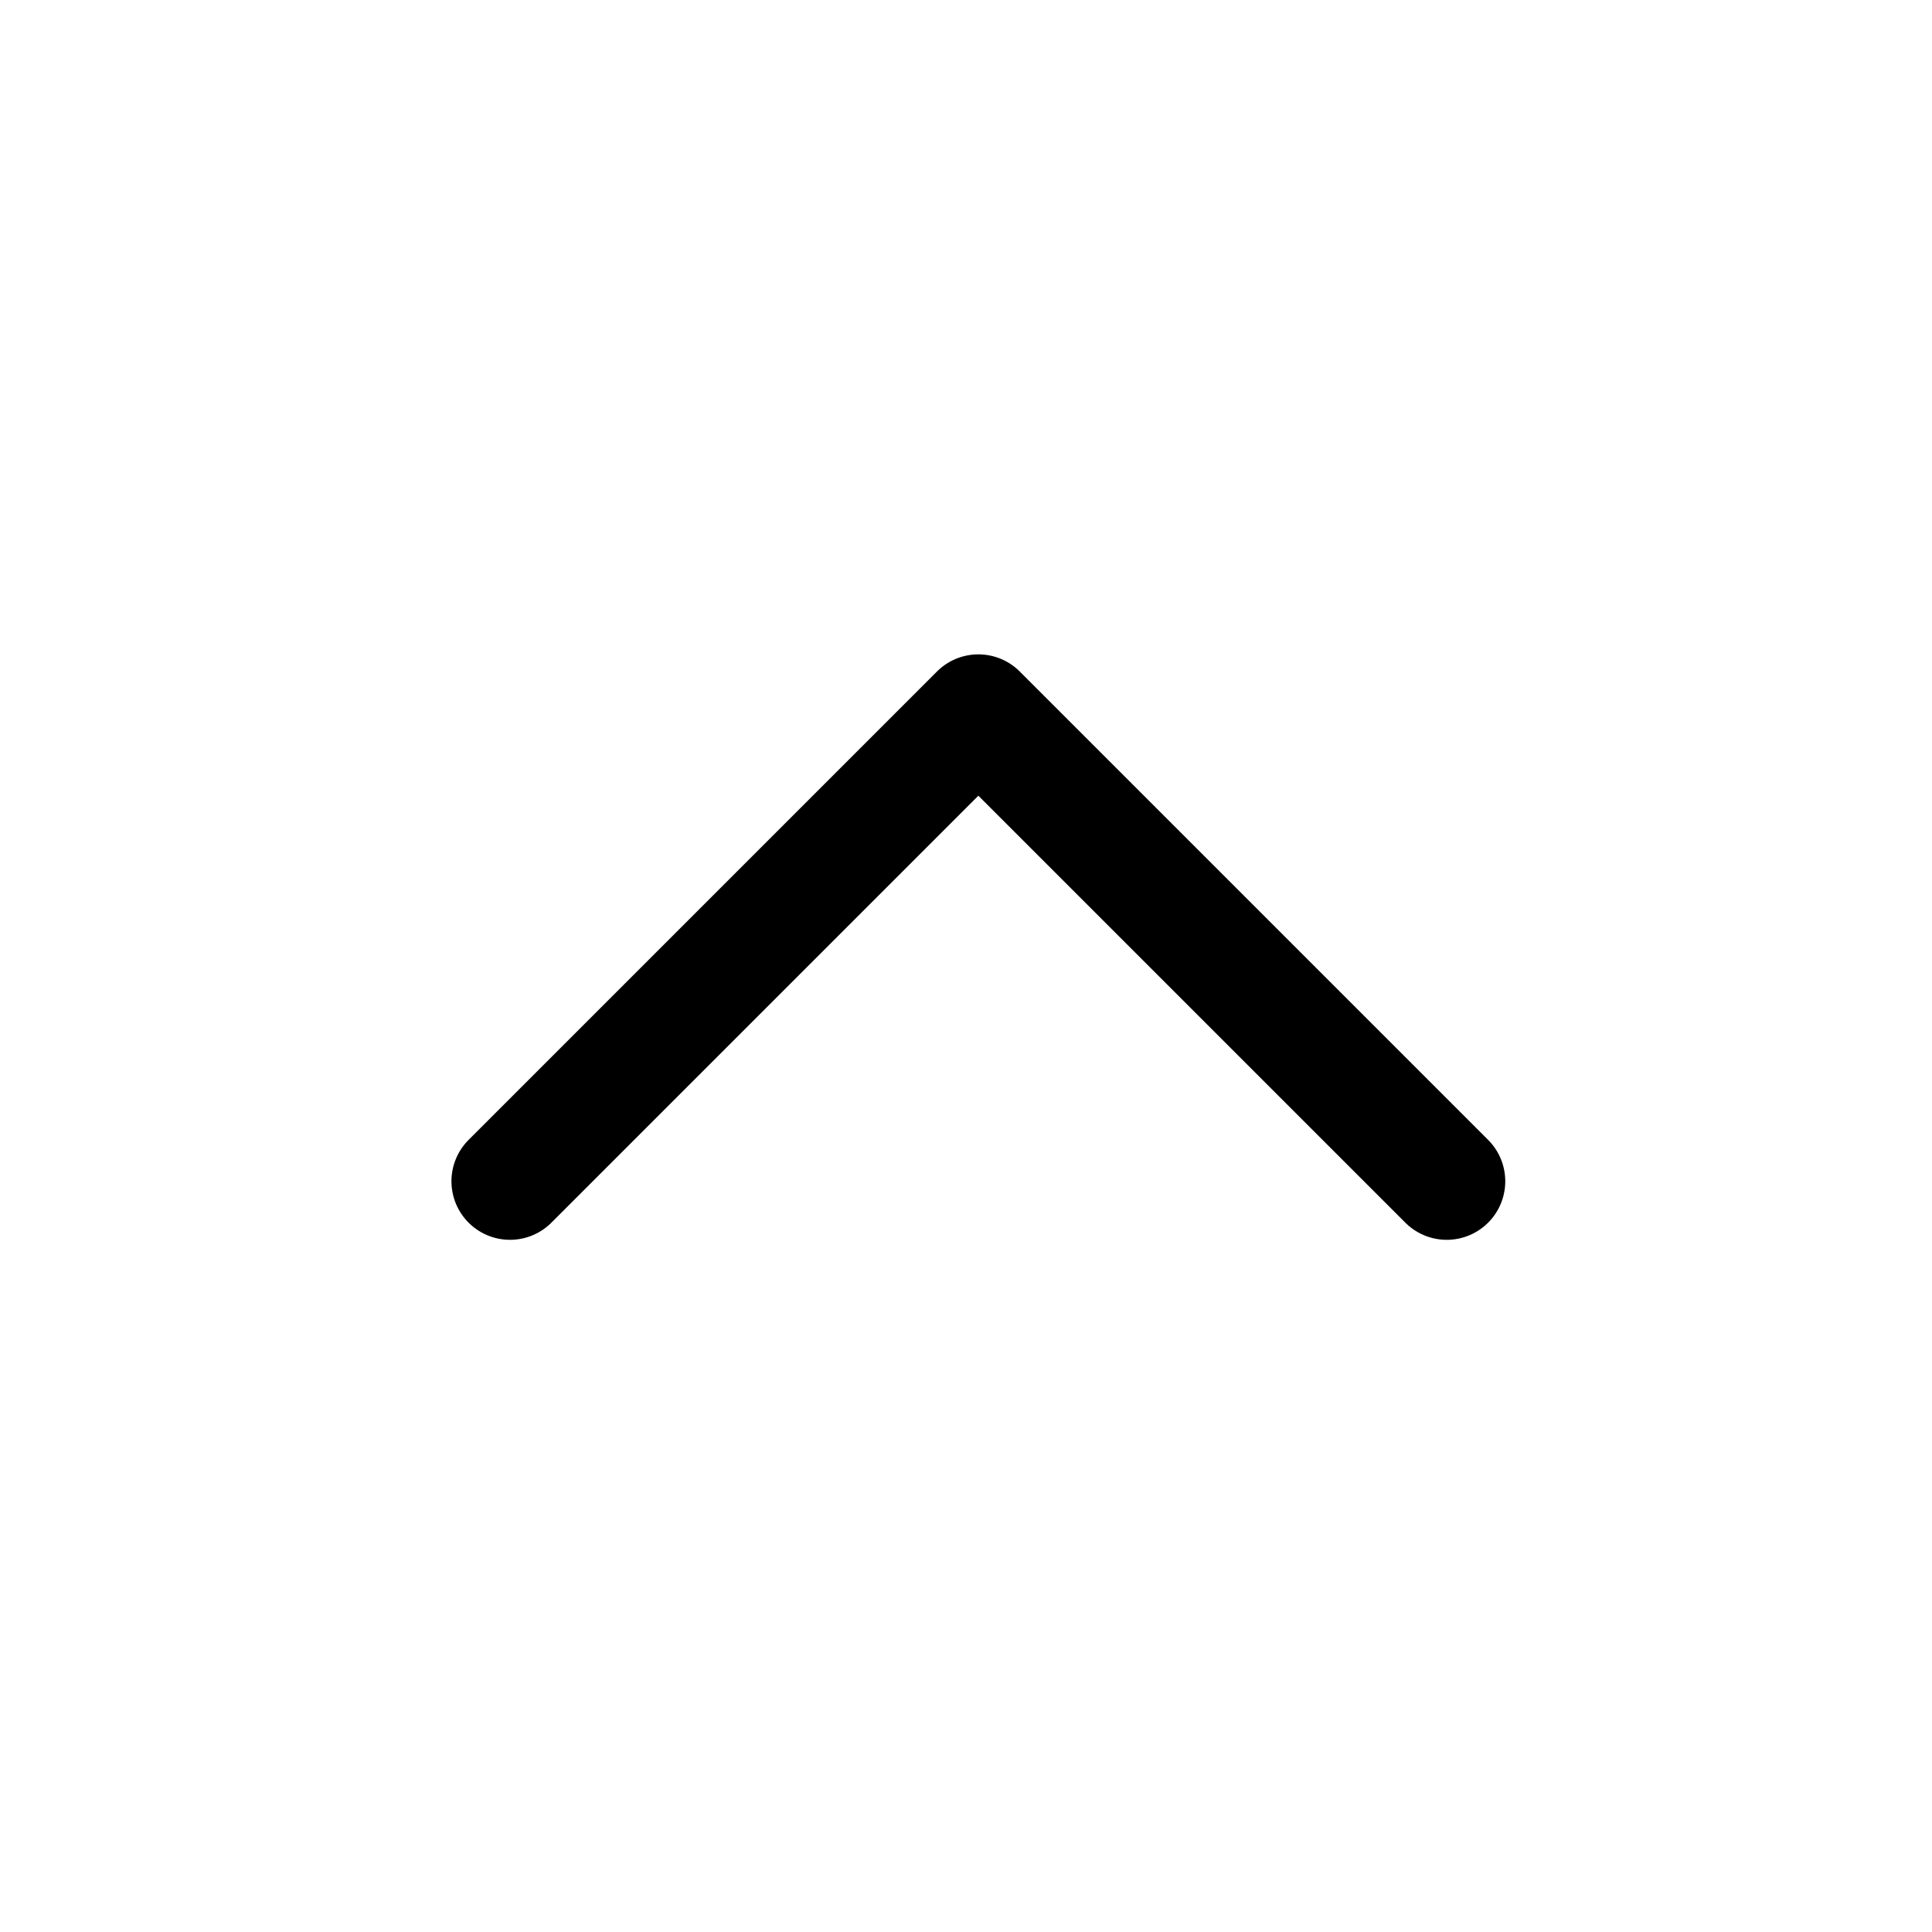
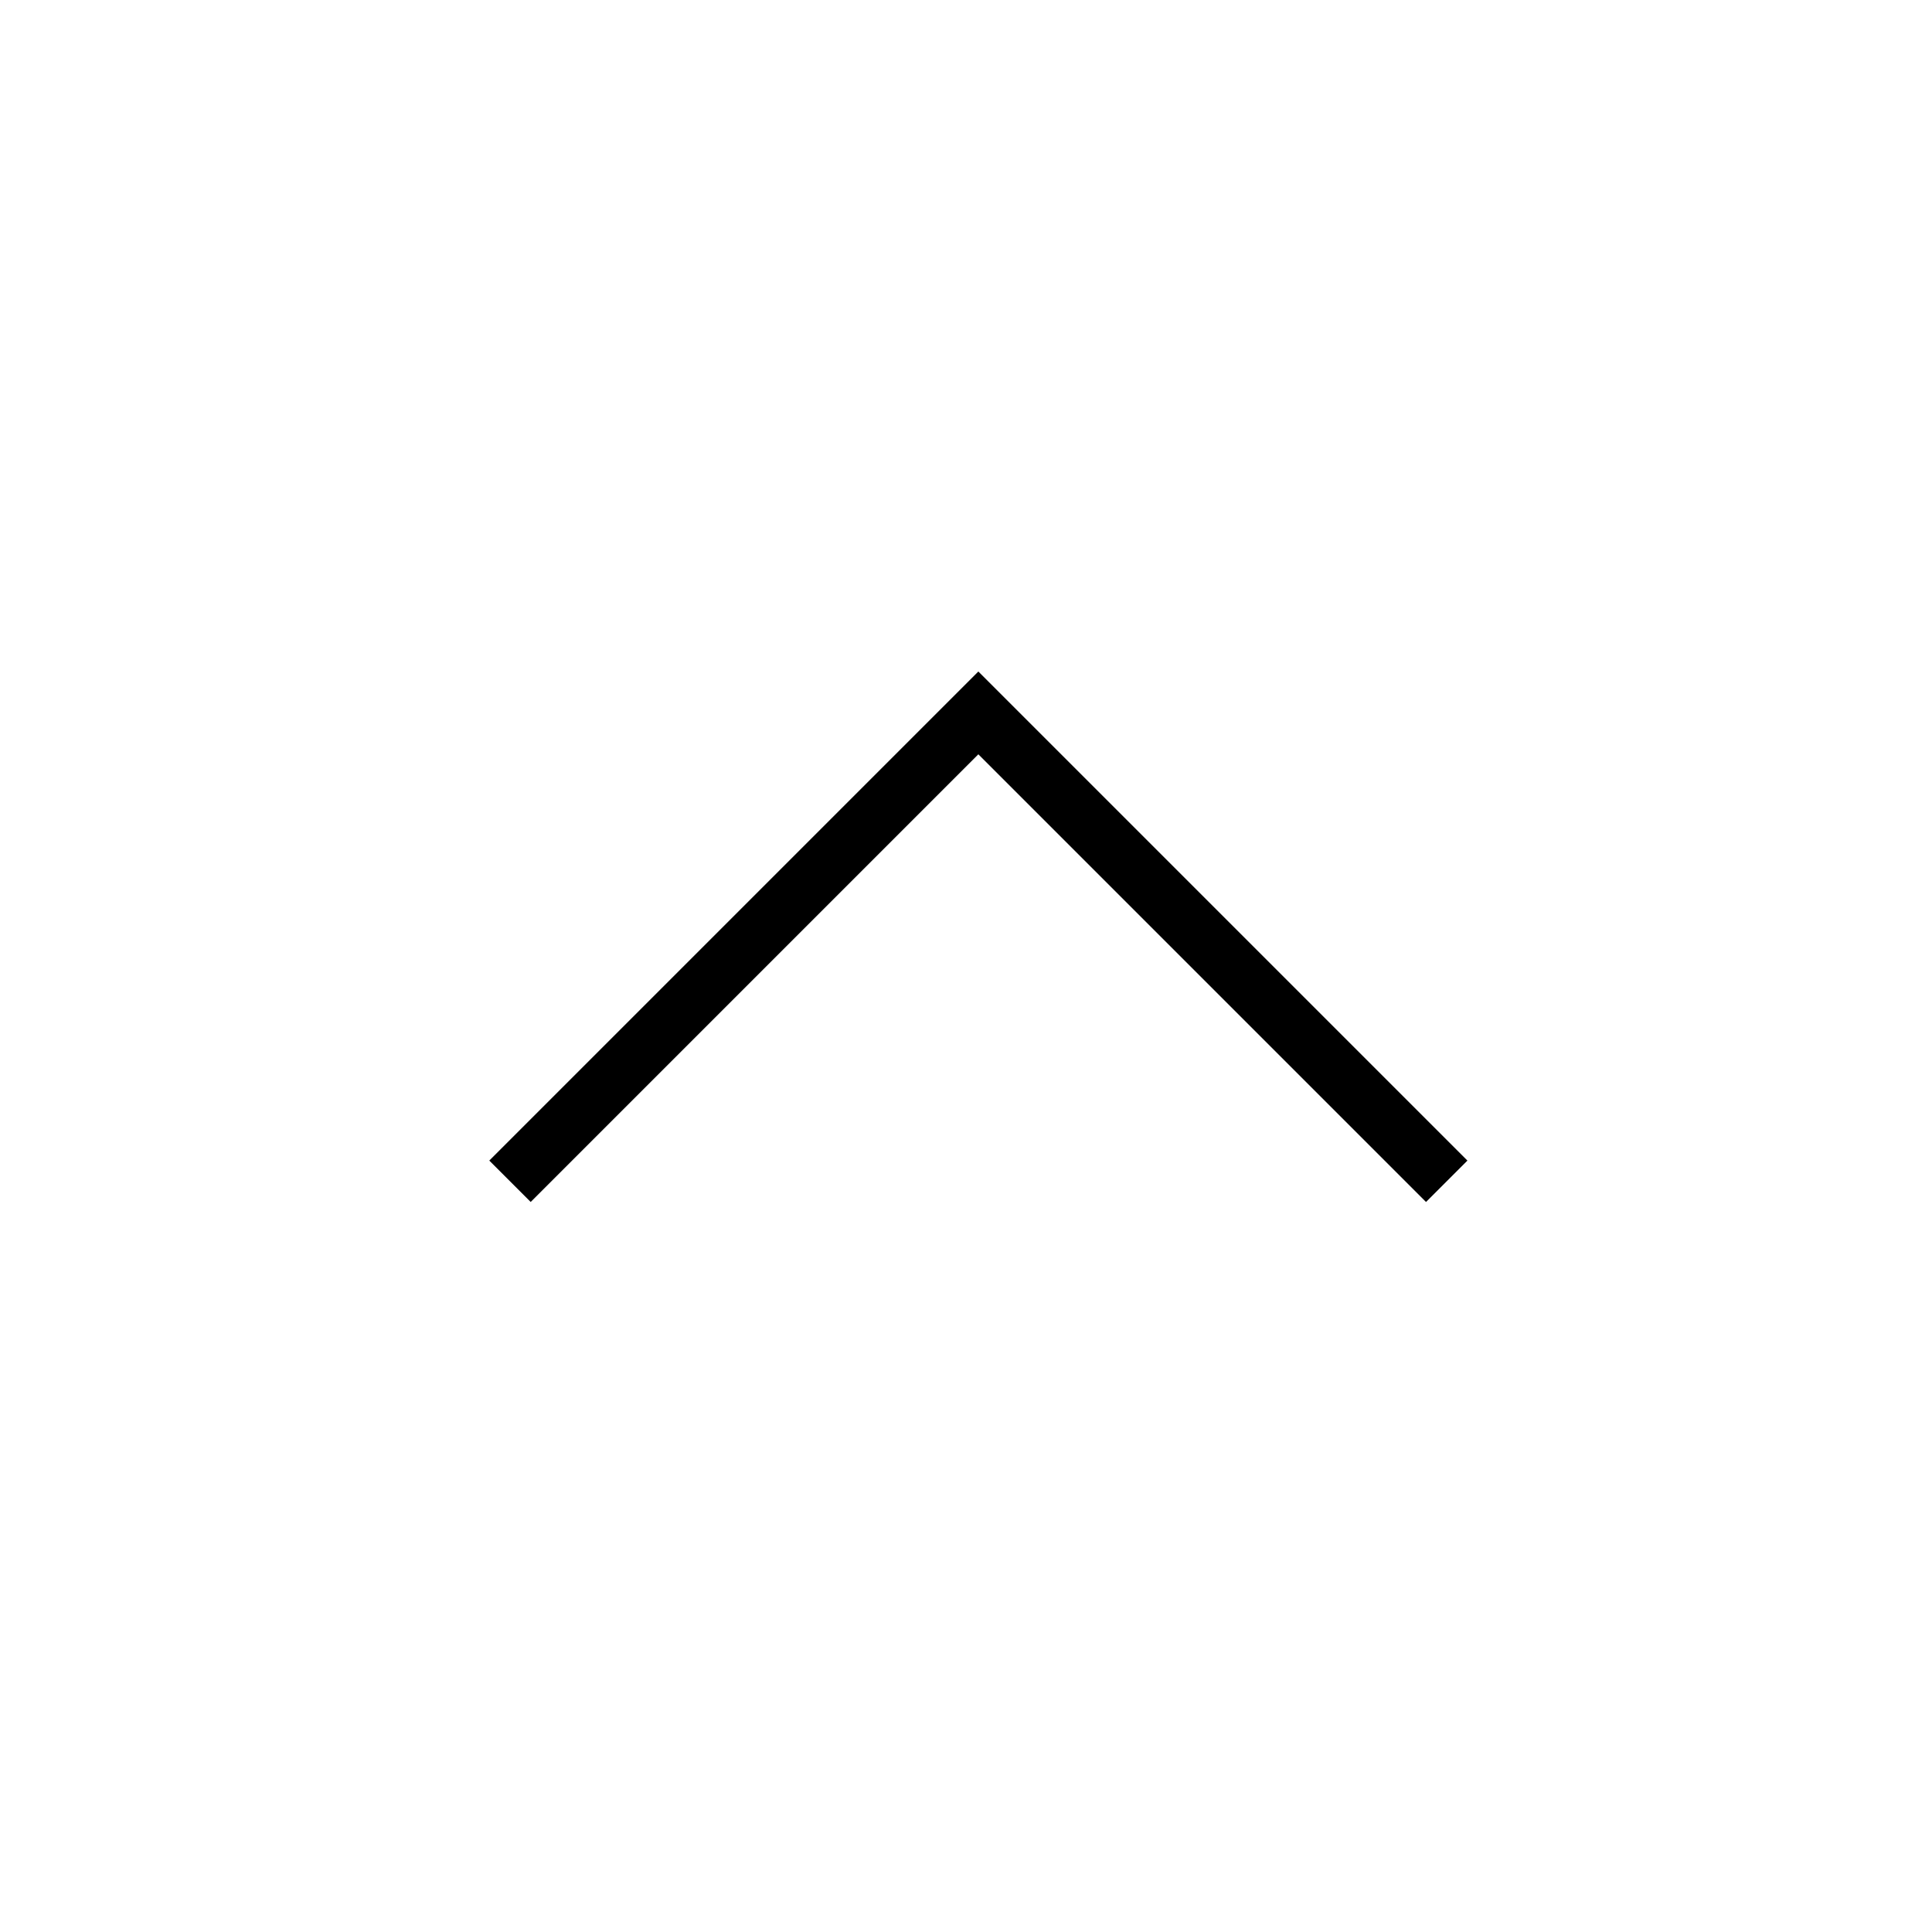
<svg xmlns="http://www.w3.org/2000/svg" width="33" height="33" viewBox="0 0 33 33" fill="none">
  <g id="chevron-down">
-     <path id="Vector" d="M24.711 20.177L16.711 12.177L8.711 20.177" stroke="black" stroke-width="2" stroke-linecap="round" stroke-linejoin="round" />
+     <path id="Vector" d="M24.711 20.177L16.711 12.177L8.711 20.177" stroke="black" strokeWidth="2" strokeLinecap="round" strokeLinejoin="round" />
  </g>
</svg>
